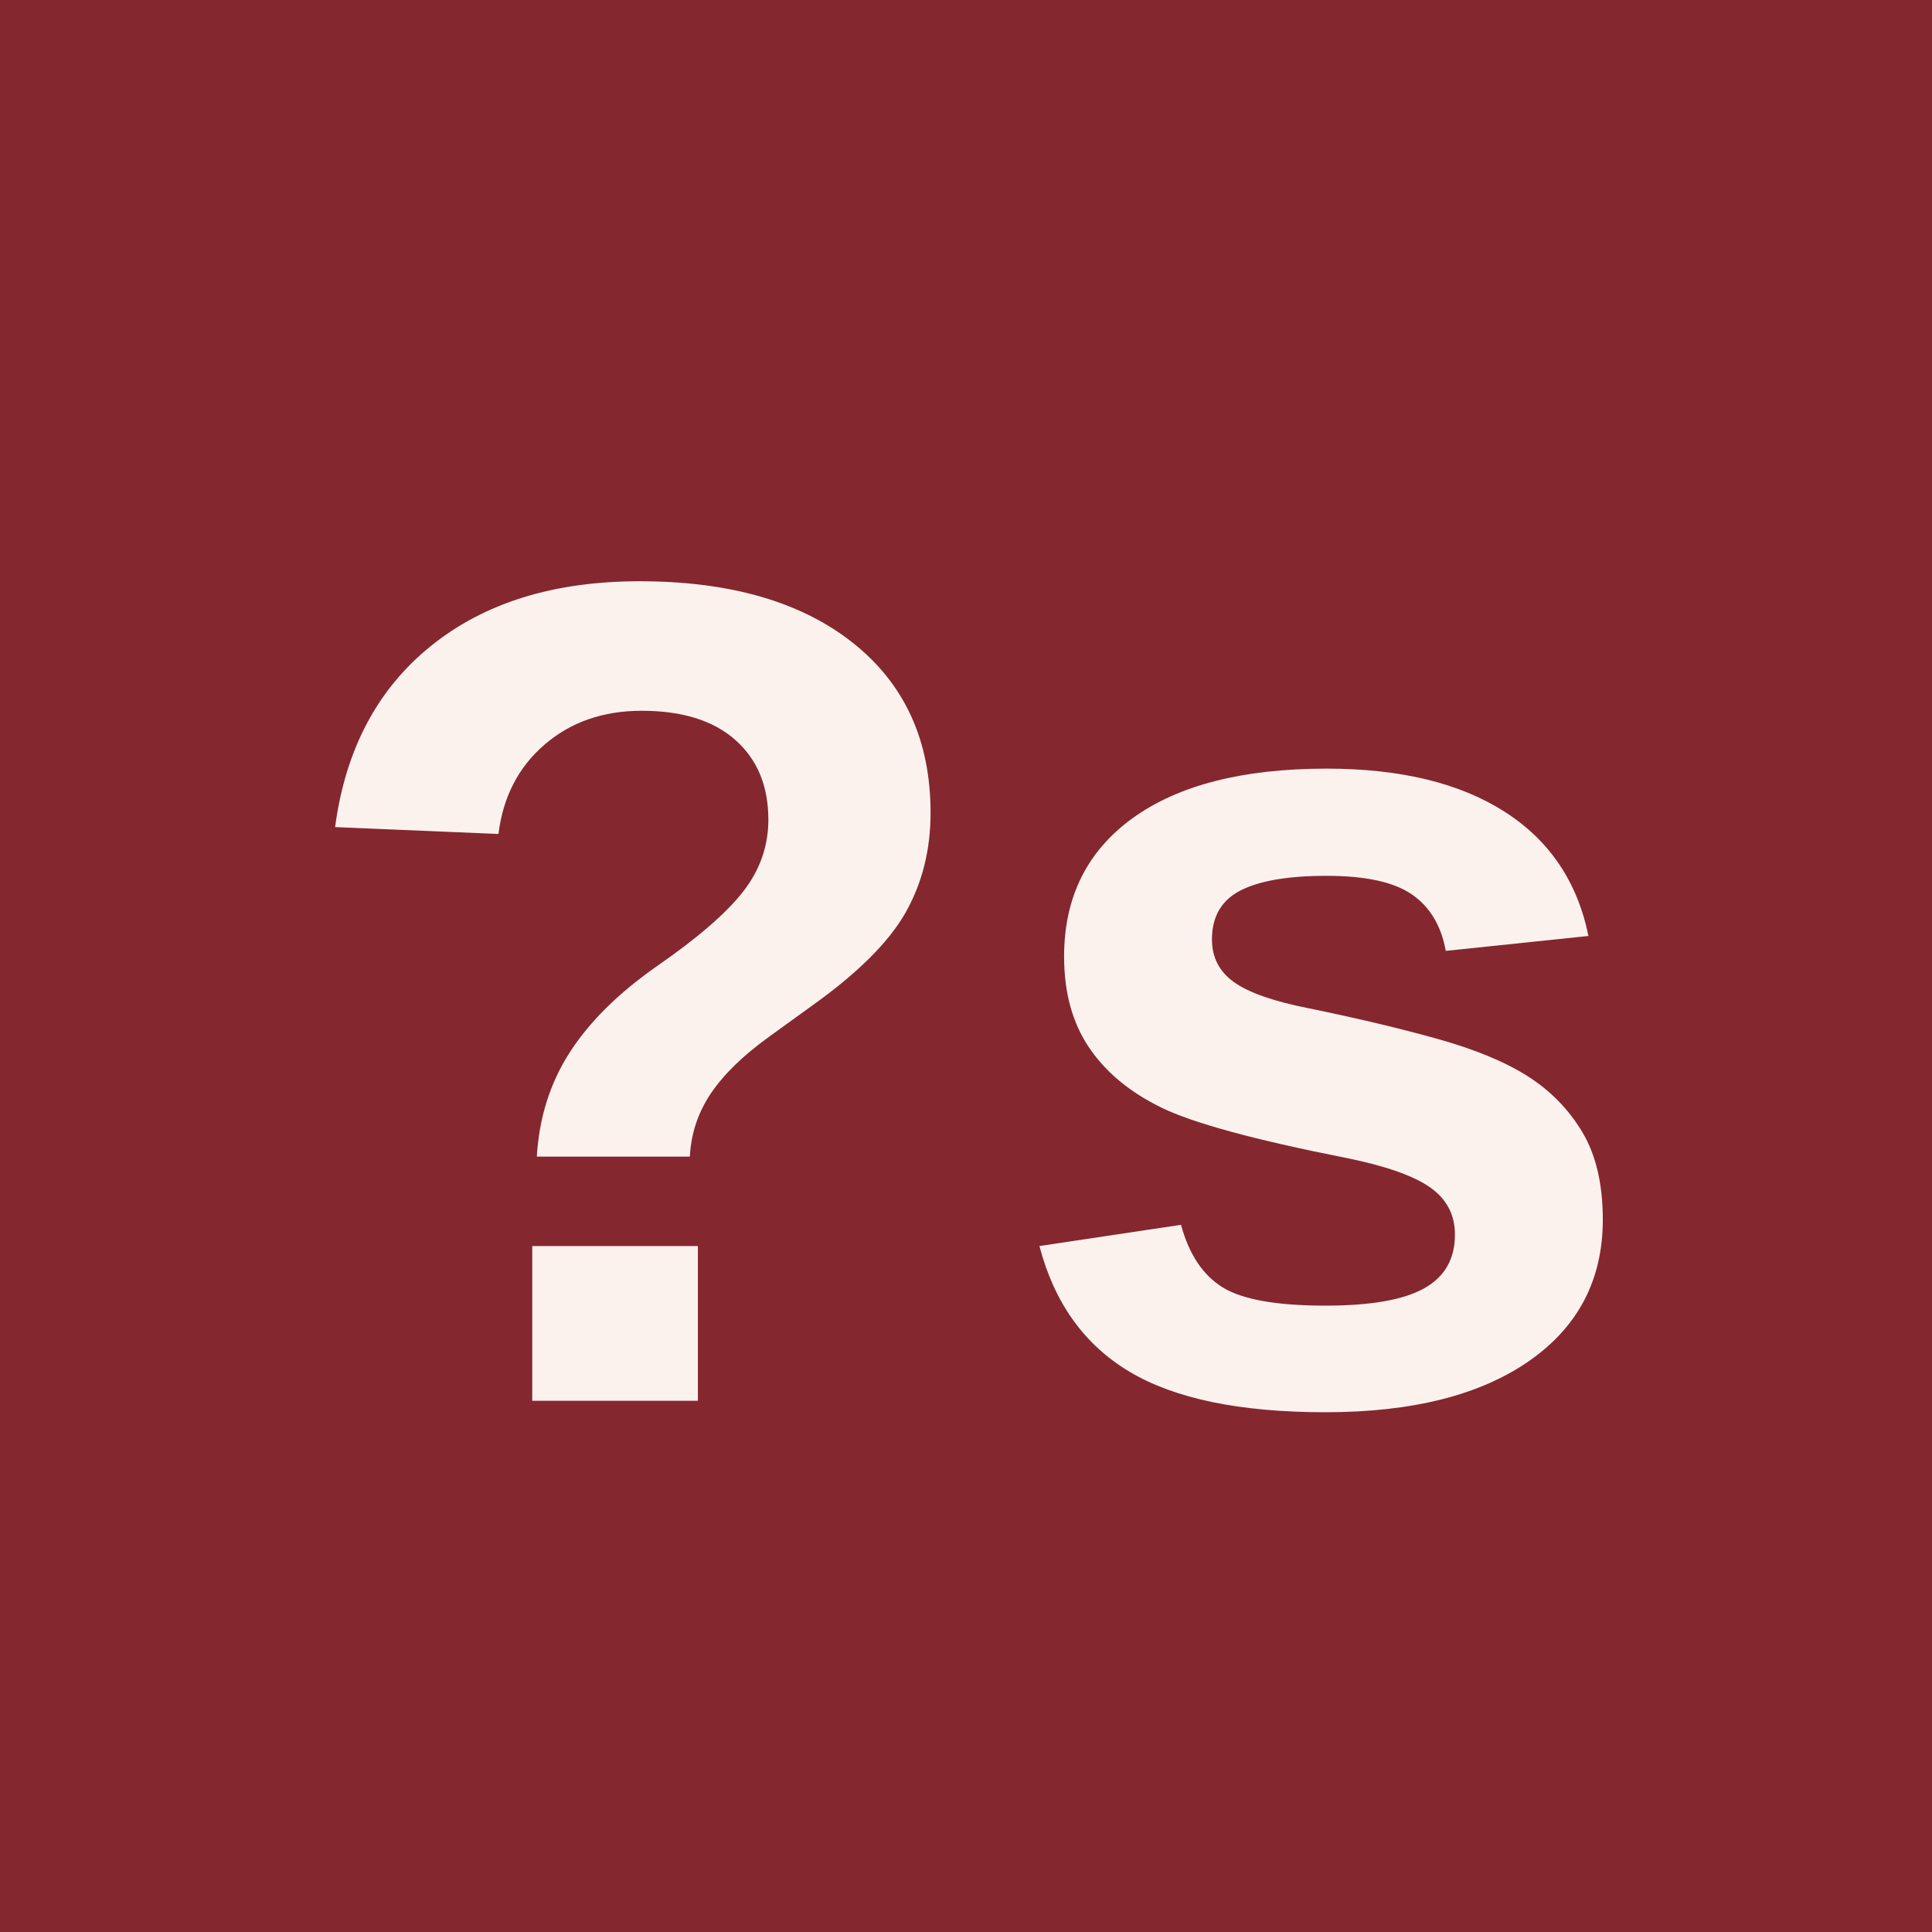
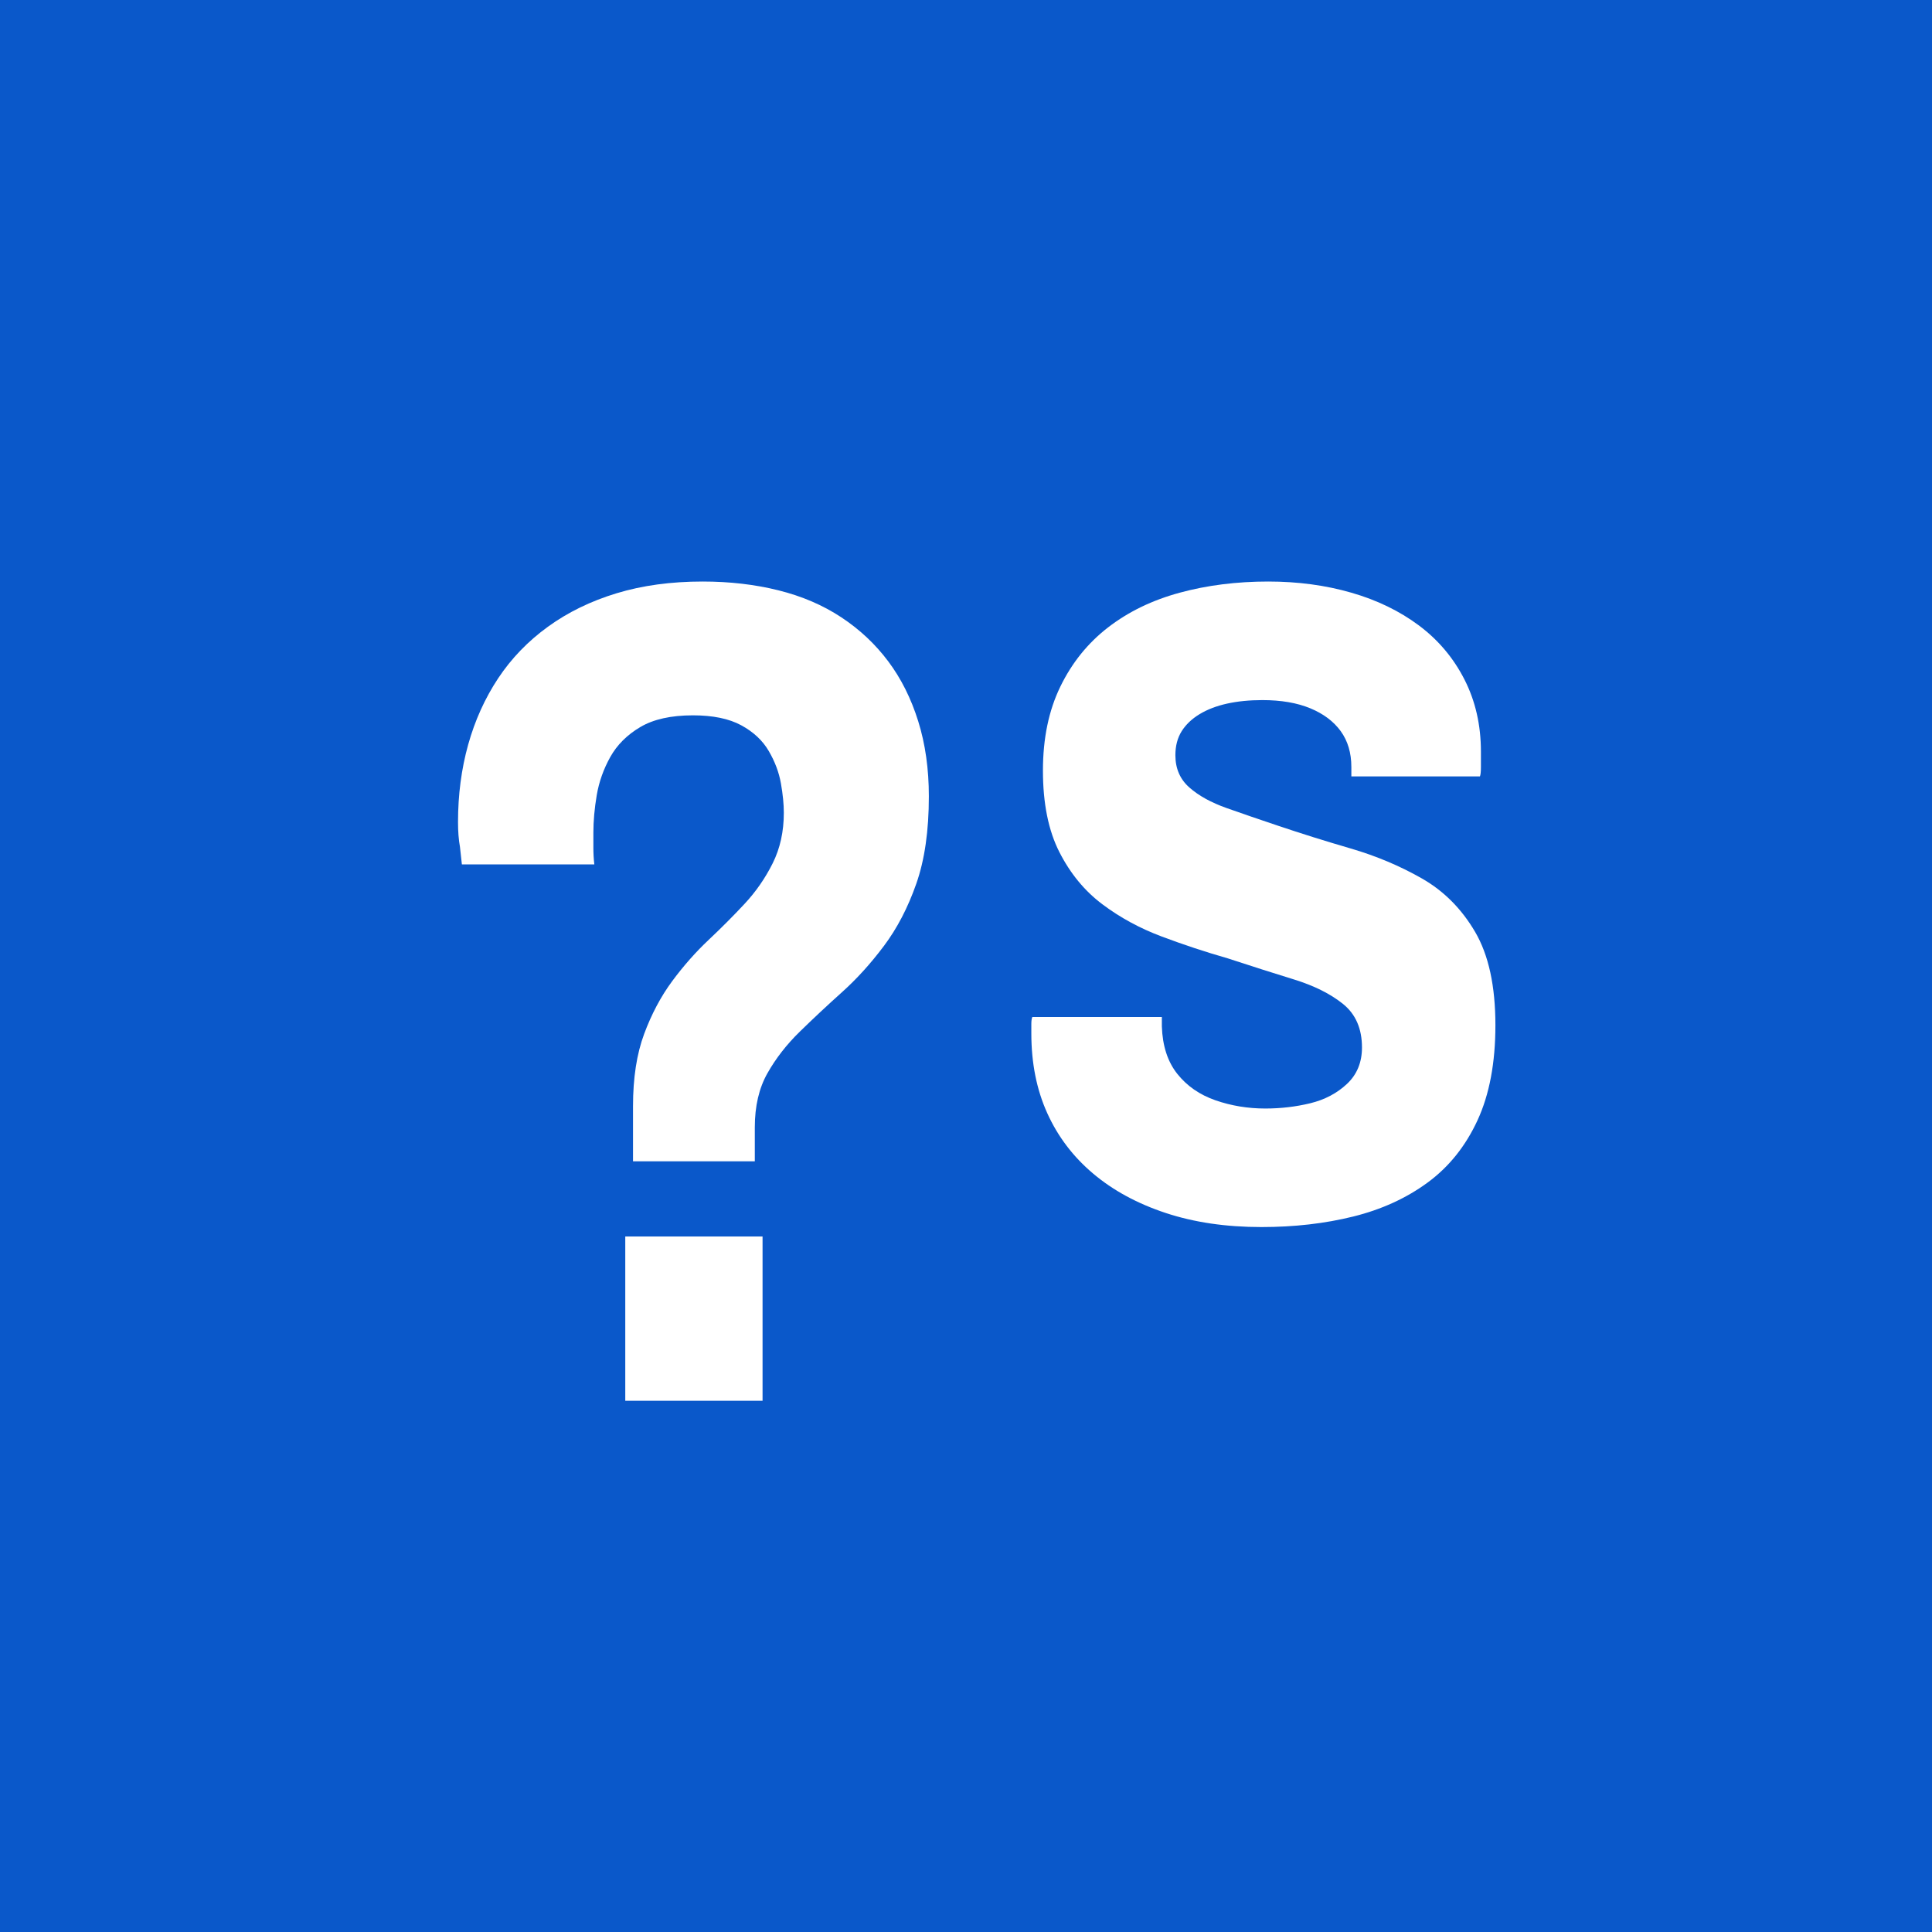
<svg xmlns="http://www.w3.org/2000/svg" viewBox="0 0 512 512" width="512" height="512" role="img" aria-label="?s">
-   <rect width="512" height="512" fill="#85272f" />
+   <rect width="512" height="512" fill="#0a58ca" />
  <g transform="translate(71.7,71.7) scale(0.72)">
-     <text x="256" y="416" text-anchor="middle" textLength="416" lengthAdjust="spacingAndGlyphs" font-family="Archivo, 'Helvetica Neue', Arial, sans-serif" font-size="432" font-weight="700" fill="#fbf2ee">?s</text>
+     <path fill="#ffffff" d="M133.41 327.87V307.57Q133.41 292.02 137.5 281Q141.59 269.98 147.82 261.56Q154.05 253.14 161.16 246.44Q168.28 239.74 174.51 233.05Q180.74 226.35 184.83 218.14Q188.92 209.94 188.92 199.57Q188.92 194.82 187.85 188.77Q186.79 182.72 183.4 176.89Q180.02 171.06 173.26 167.38Q166.5 163.71 155.47 163.71Q143.37 163.71 136.08 168.03Q128.78 172.35 125.04 179.05Q121.31 185.74 120.06 193.09Q118.82 200.43 118.82 206.91V212.53Q118.82 215.55 119.17 218.58H70.42L69.71 212.1Q69 208.21 69 203.02Q69 187.9 72.73 174.51Q76.47 161.12 83.76 150.1Q91.06 139.09 102.09 131.1Q113.12 123.1 127.36 118.78Q141.59 114.46 159.03 114.46Q173.97 114.46 186.96 117.7Q199.95 120.94 210.09 127.64Q220.24 134.34 227.35 143.84Q234.47 153.34 238.38 165.87Q242.3 178.4 242.3 193.52Q242.3 212.53 237.67 225.7Q233.05 238.88 225.75 248.6Q218.46 258.32 210.27 265.66Q202.09 273.01 194.79 280.14Q187.5 287.26 182.87 295.47Q178.24 303.68 178.24 315.34V327.87ZM130.56 416V355.52H181.09V416Z" />
+     <path fill="#ffffff" d="M364.72 352.06Q345.14 352.06 329.49 346.88Q313.83 341.7 302.8 332.41Q291.76 323.12 285.89 310.16Q280.02 297.2 280.02 280.78V277.33Q280.02 275.6 280.38 274.74H328.06V278.19Q328.42 288.99 333.76 295.69Q339.09 302.38 347.81 305.41Q356.53 308.43 366.14 308.43Q374.68 308.43 382.69 306.49Q390.69 304.54 396.21 299.36Q401.72 294.18 401.72 285.97Q401.72 275.6 394.79 269.98Q387.85 264.37 376.64 260.91Q365.43 257.46 352.26 253.14Q340.16 249.68 328.06 245.14Q315.96 240.61 306.18 233.26Q296.39 225.92 290.34 214.04Q284.29 202.16 284.29 184.02Q284.29 166.3 290.7 153.13Q297.1 139.95 308.31 131.31Q319.52 122.67 334.64 118.57Q349.77 114.46 367.21 114.46Q383.58 114.46 397.81 118.57Q412.04 122.67 422.72 130.66Q433.4 138.66 439.45 150.54Q445.5 162.42 445.5 177.1V182.72Q445.5 185.31 445.14 186.18H397.81V182.72Q397.81 174.94 393.9 169.54Q389.98 164.14 382.69 161.12Q375.39 158.1 365.07 158.1Q357.95 158.1 352.08 159.39Q346.21 160.69 341.94 163.28Q337.67 165.87 335.36 169.54Q333.04 173.22 333.04 178.4Q333.04 185.74 338.2 190.28Q343.36 194.82 351.9 197.84Q360.44 200.86 370.76 204.32Q383.58 208.64 397.63 212.74Q411.69 216.85 423.79 223.76Q435.89 230.67 443.36 243.42Q450.83 256.16 450.83 277.76Q450.83 298.5 444.25 312.75Q437.67 327.01 425.92 335.65Q414.18 344.29 398.52 348.18Q382.86 352.06 364.72 352.06Z" />
  </g>
</svg>
